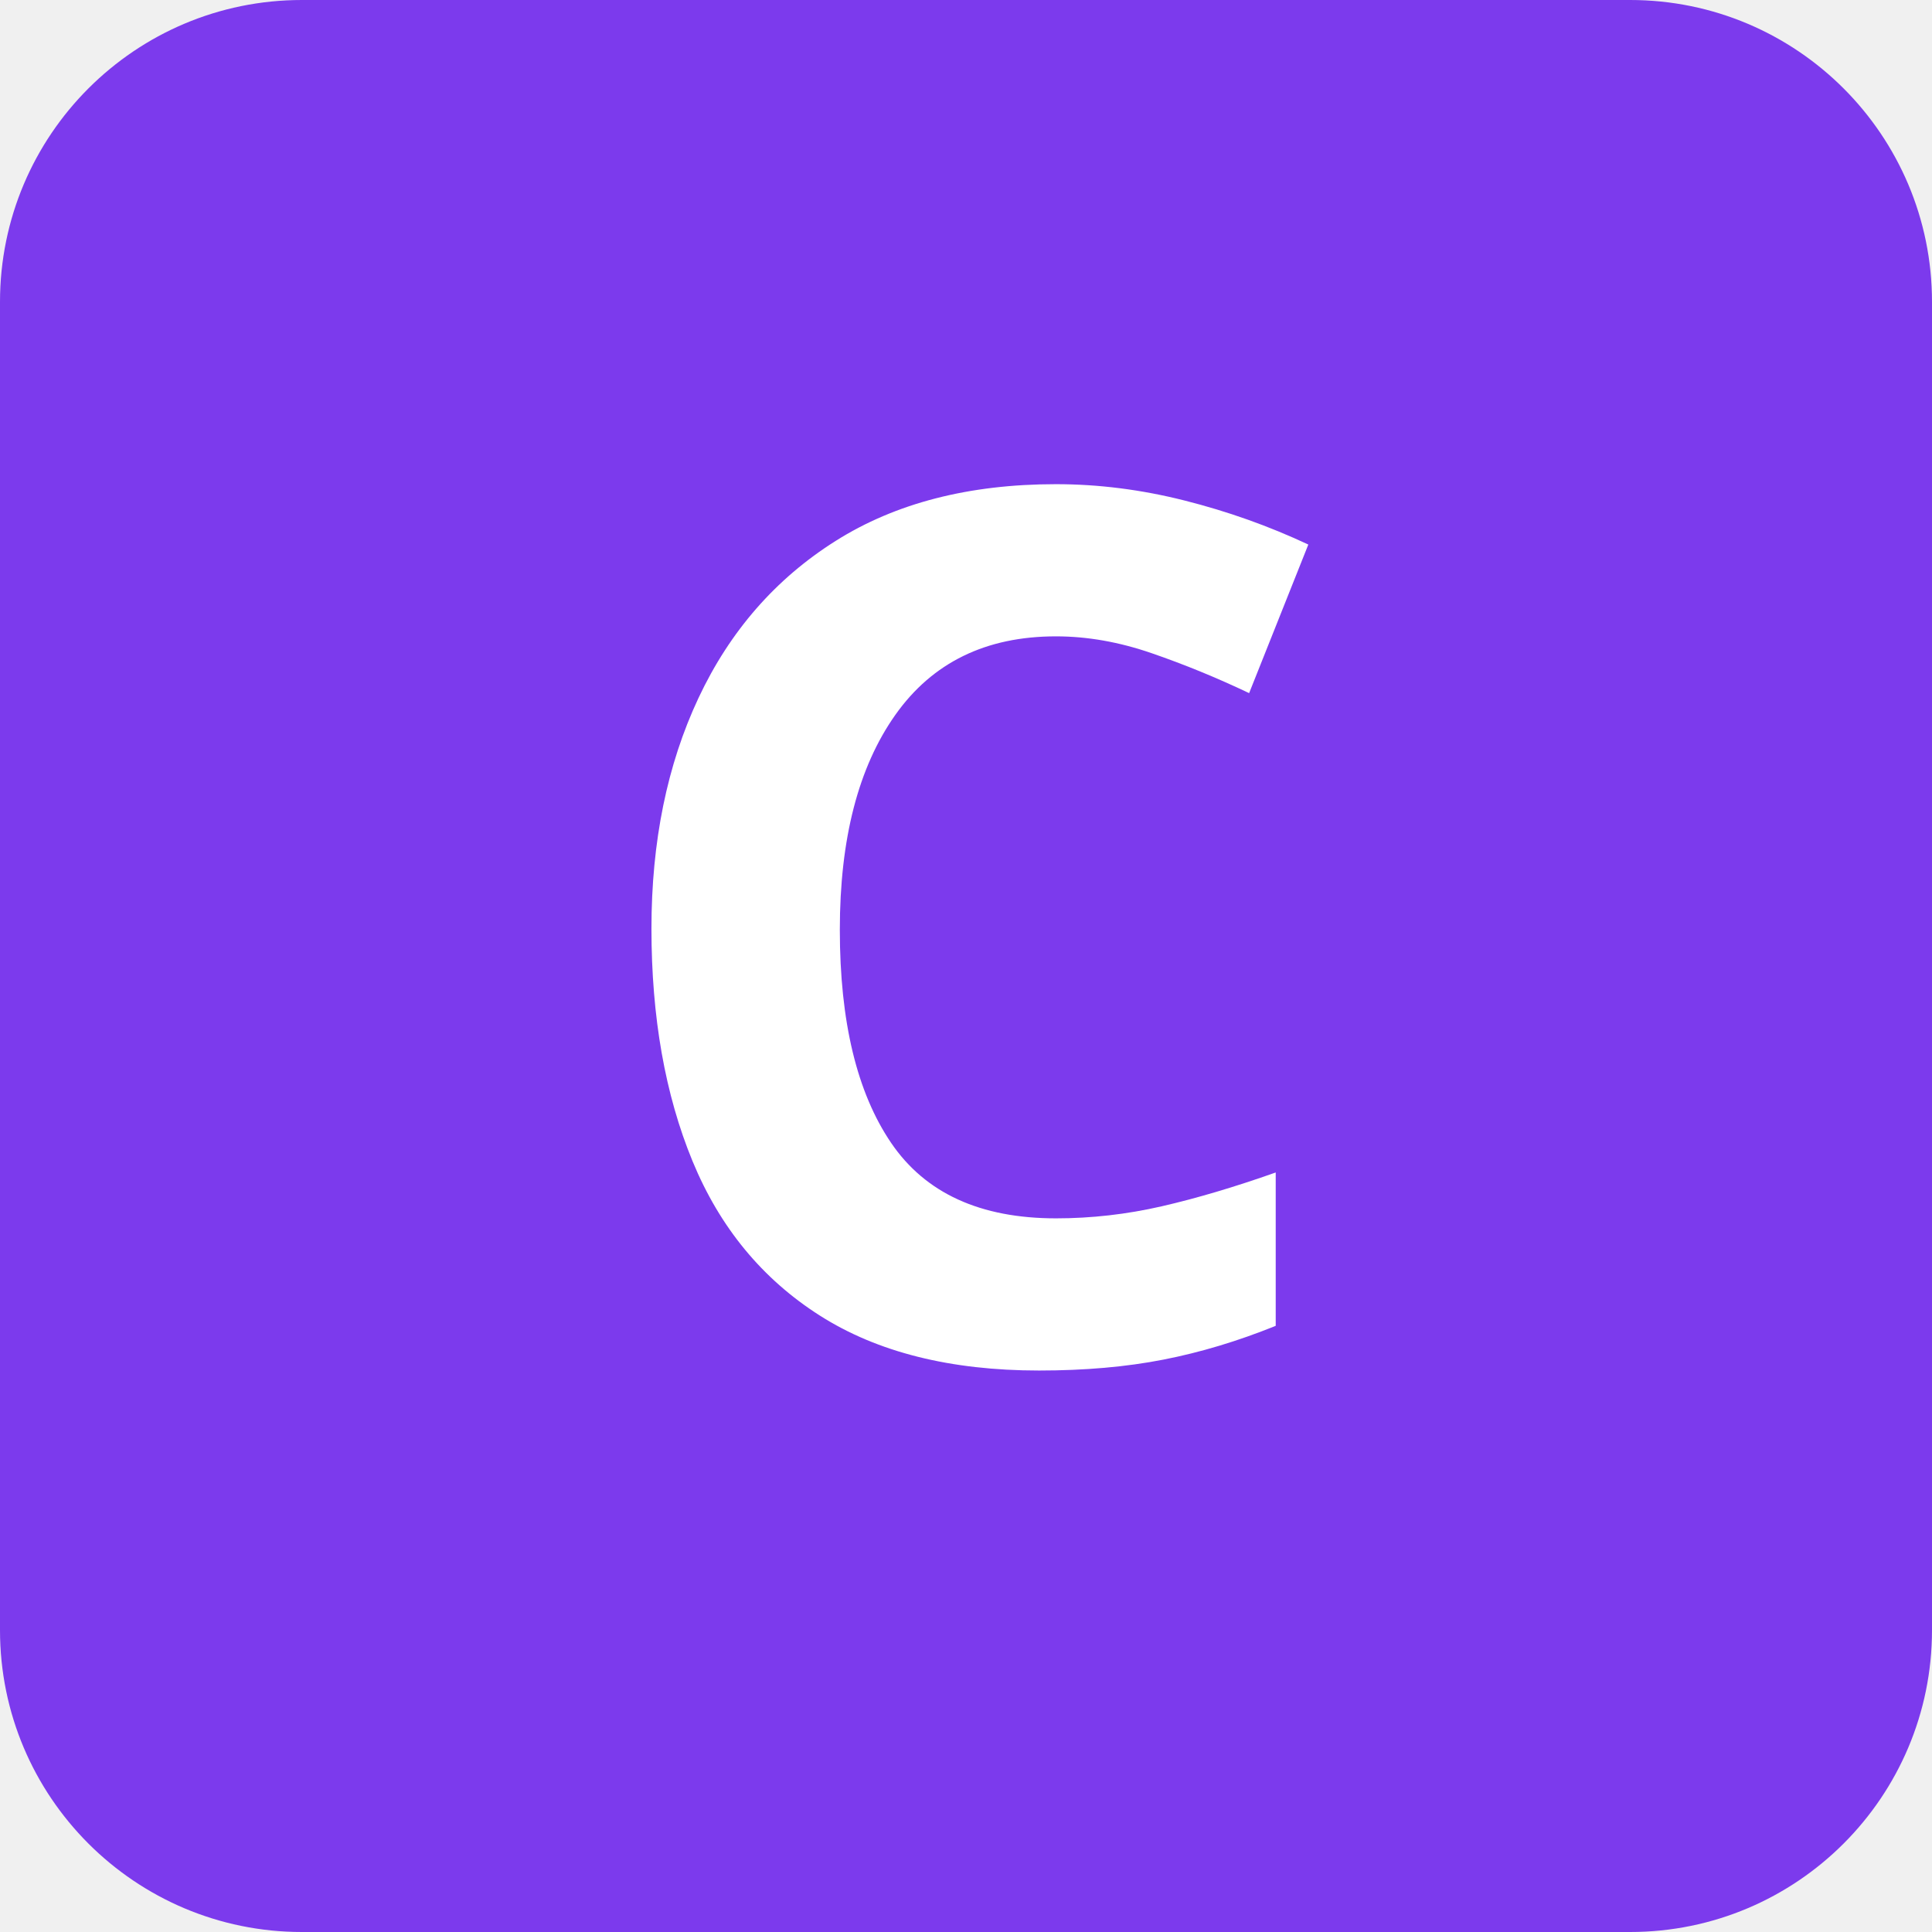
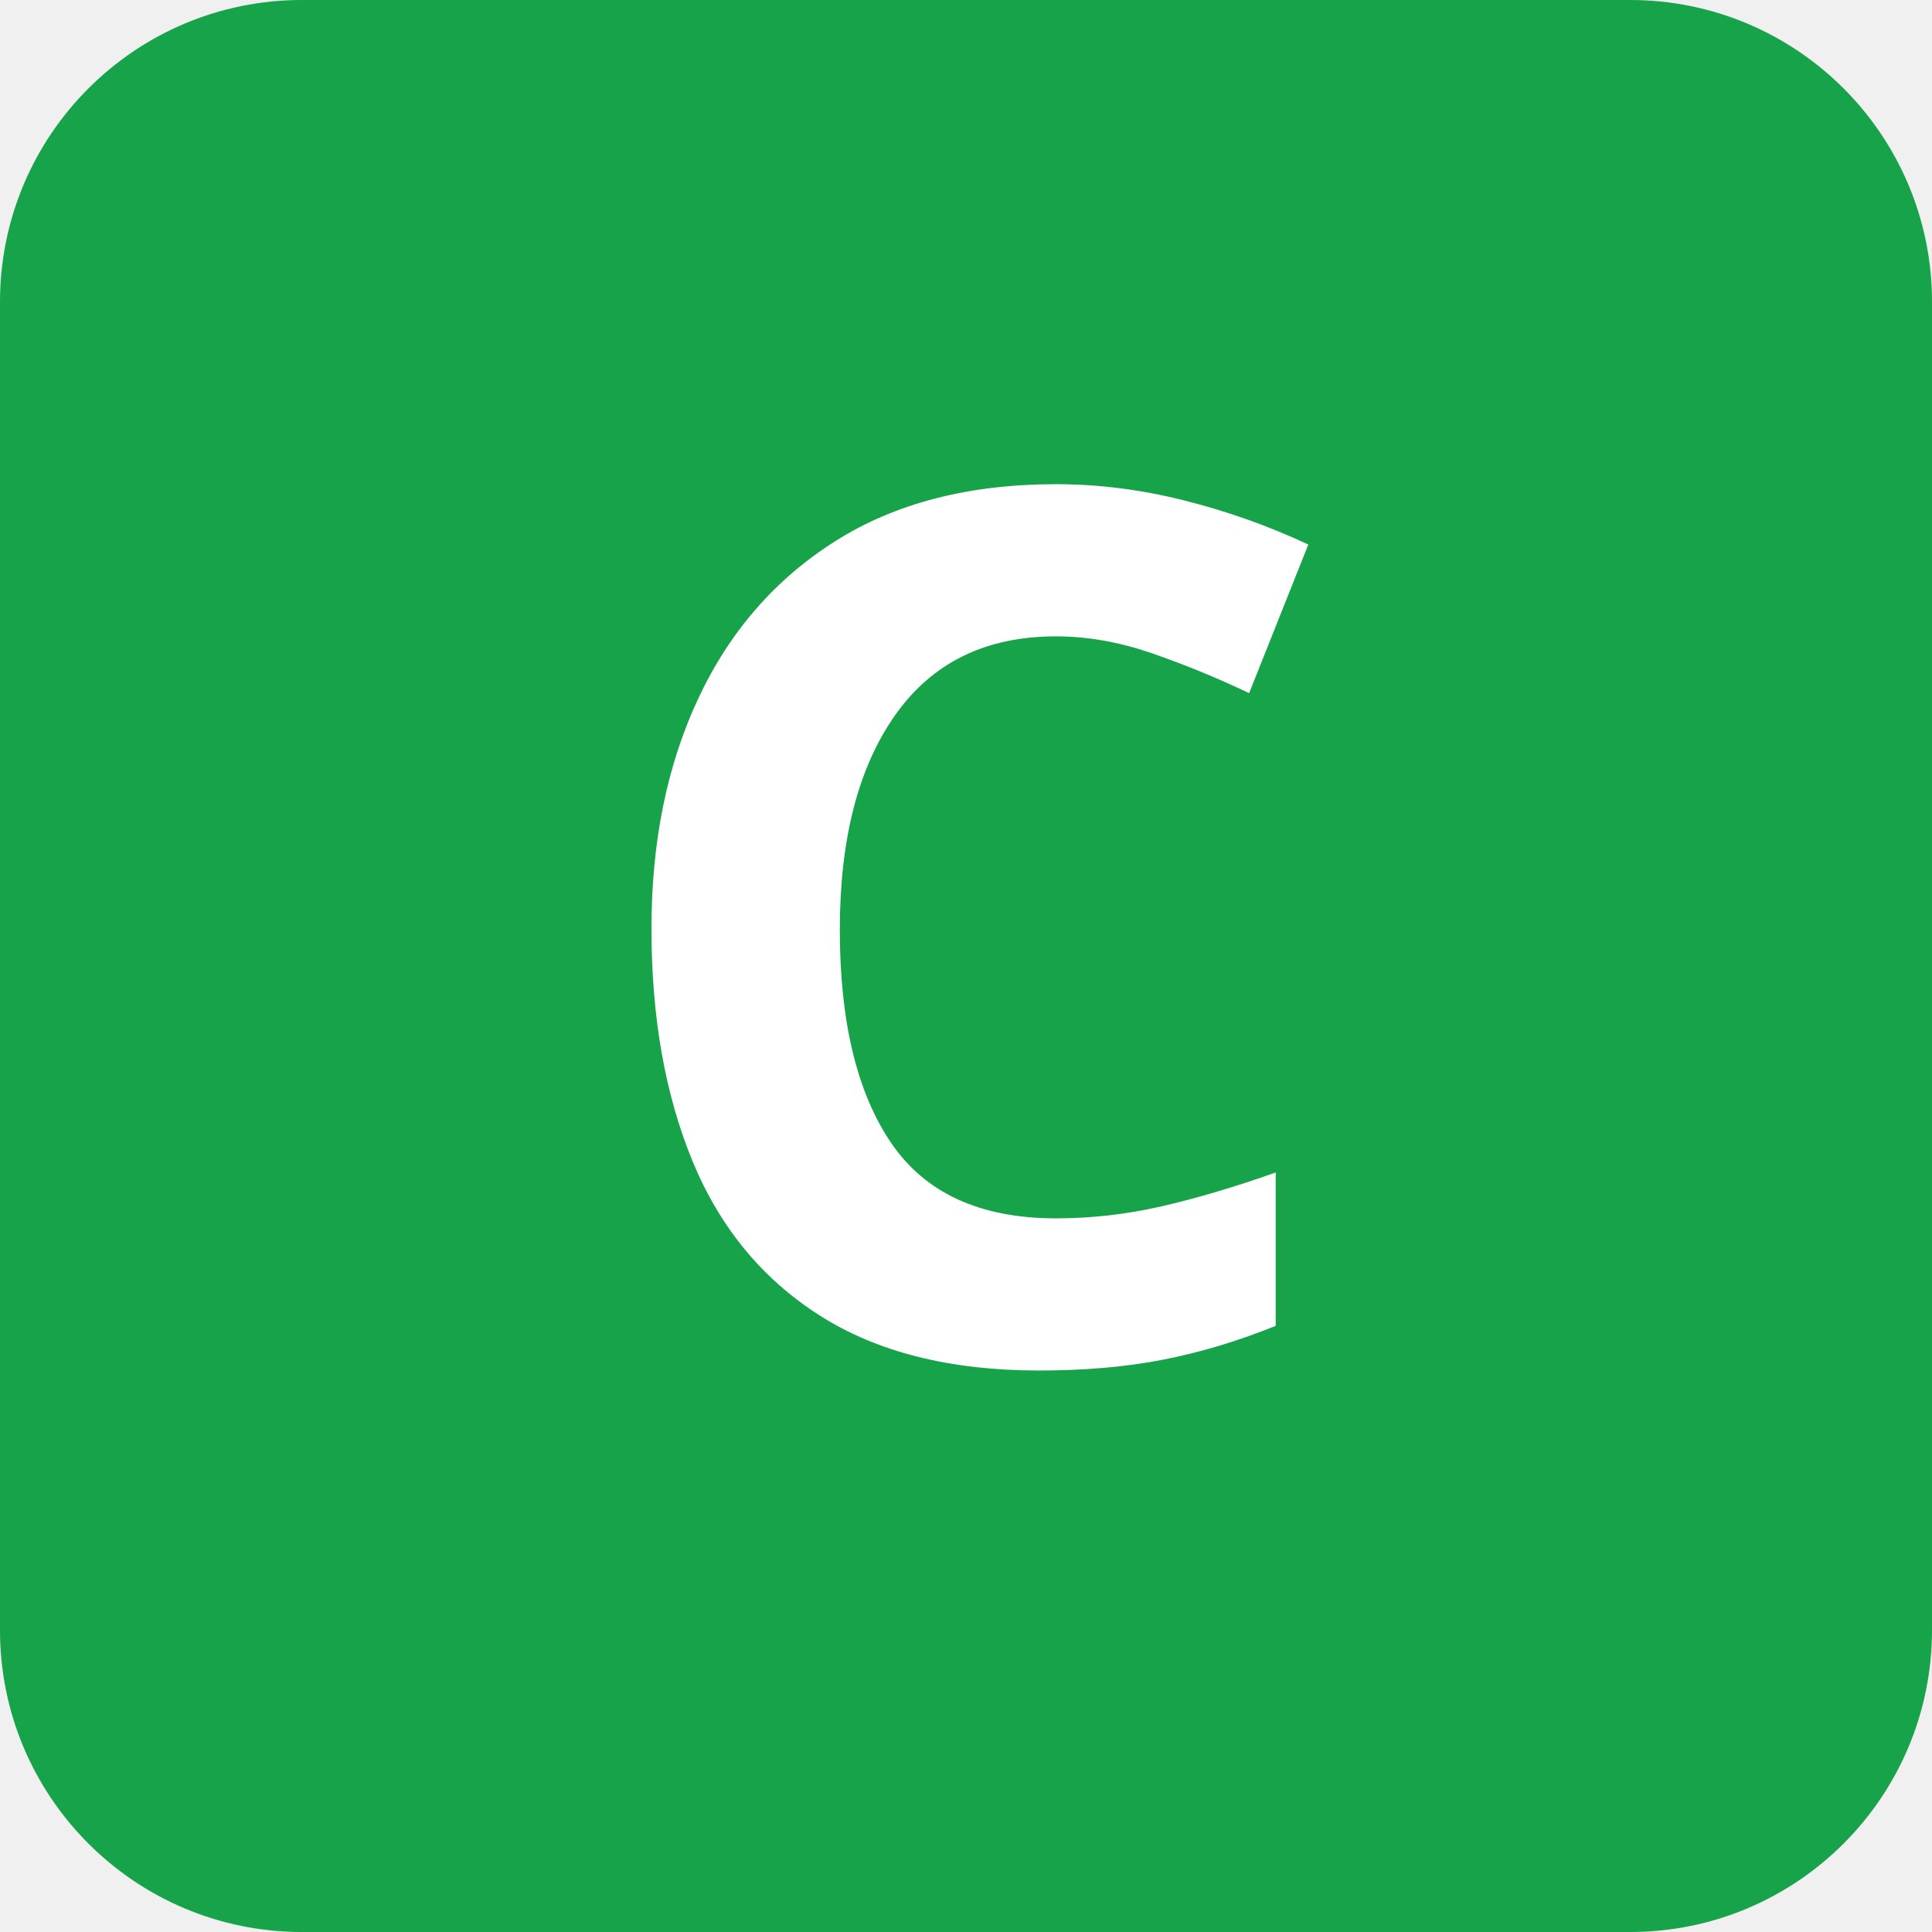
<svg xmlns="http://www.w3.org/2000/svg" viewBox="0 0 512 512">
-   <rect width="512" height="512" rx="80" fill="#7c3aed" />
+   <rect width="512" height="512" rx="80" fill="#16a34a" />
  <text x="256" y="360" font-size="320" font-family="system-ui, sans-serif" font-weight="700" text-anchor="middle" fill="white">C</text>
</svg>
